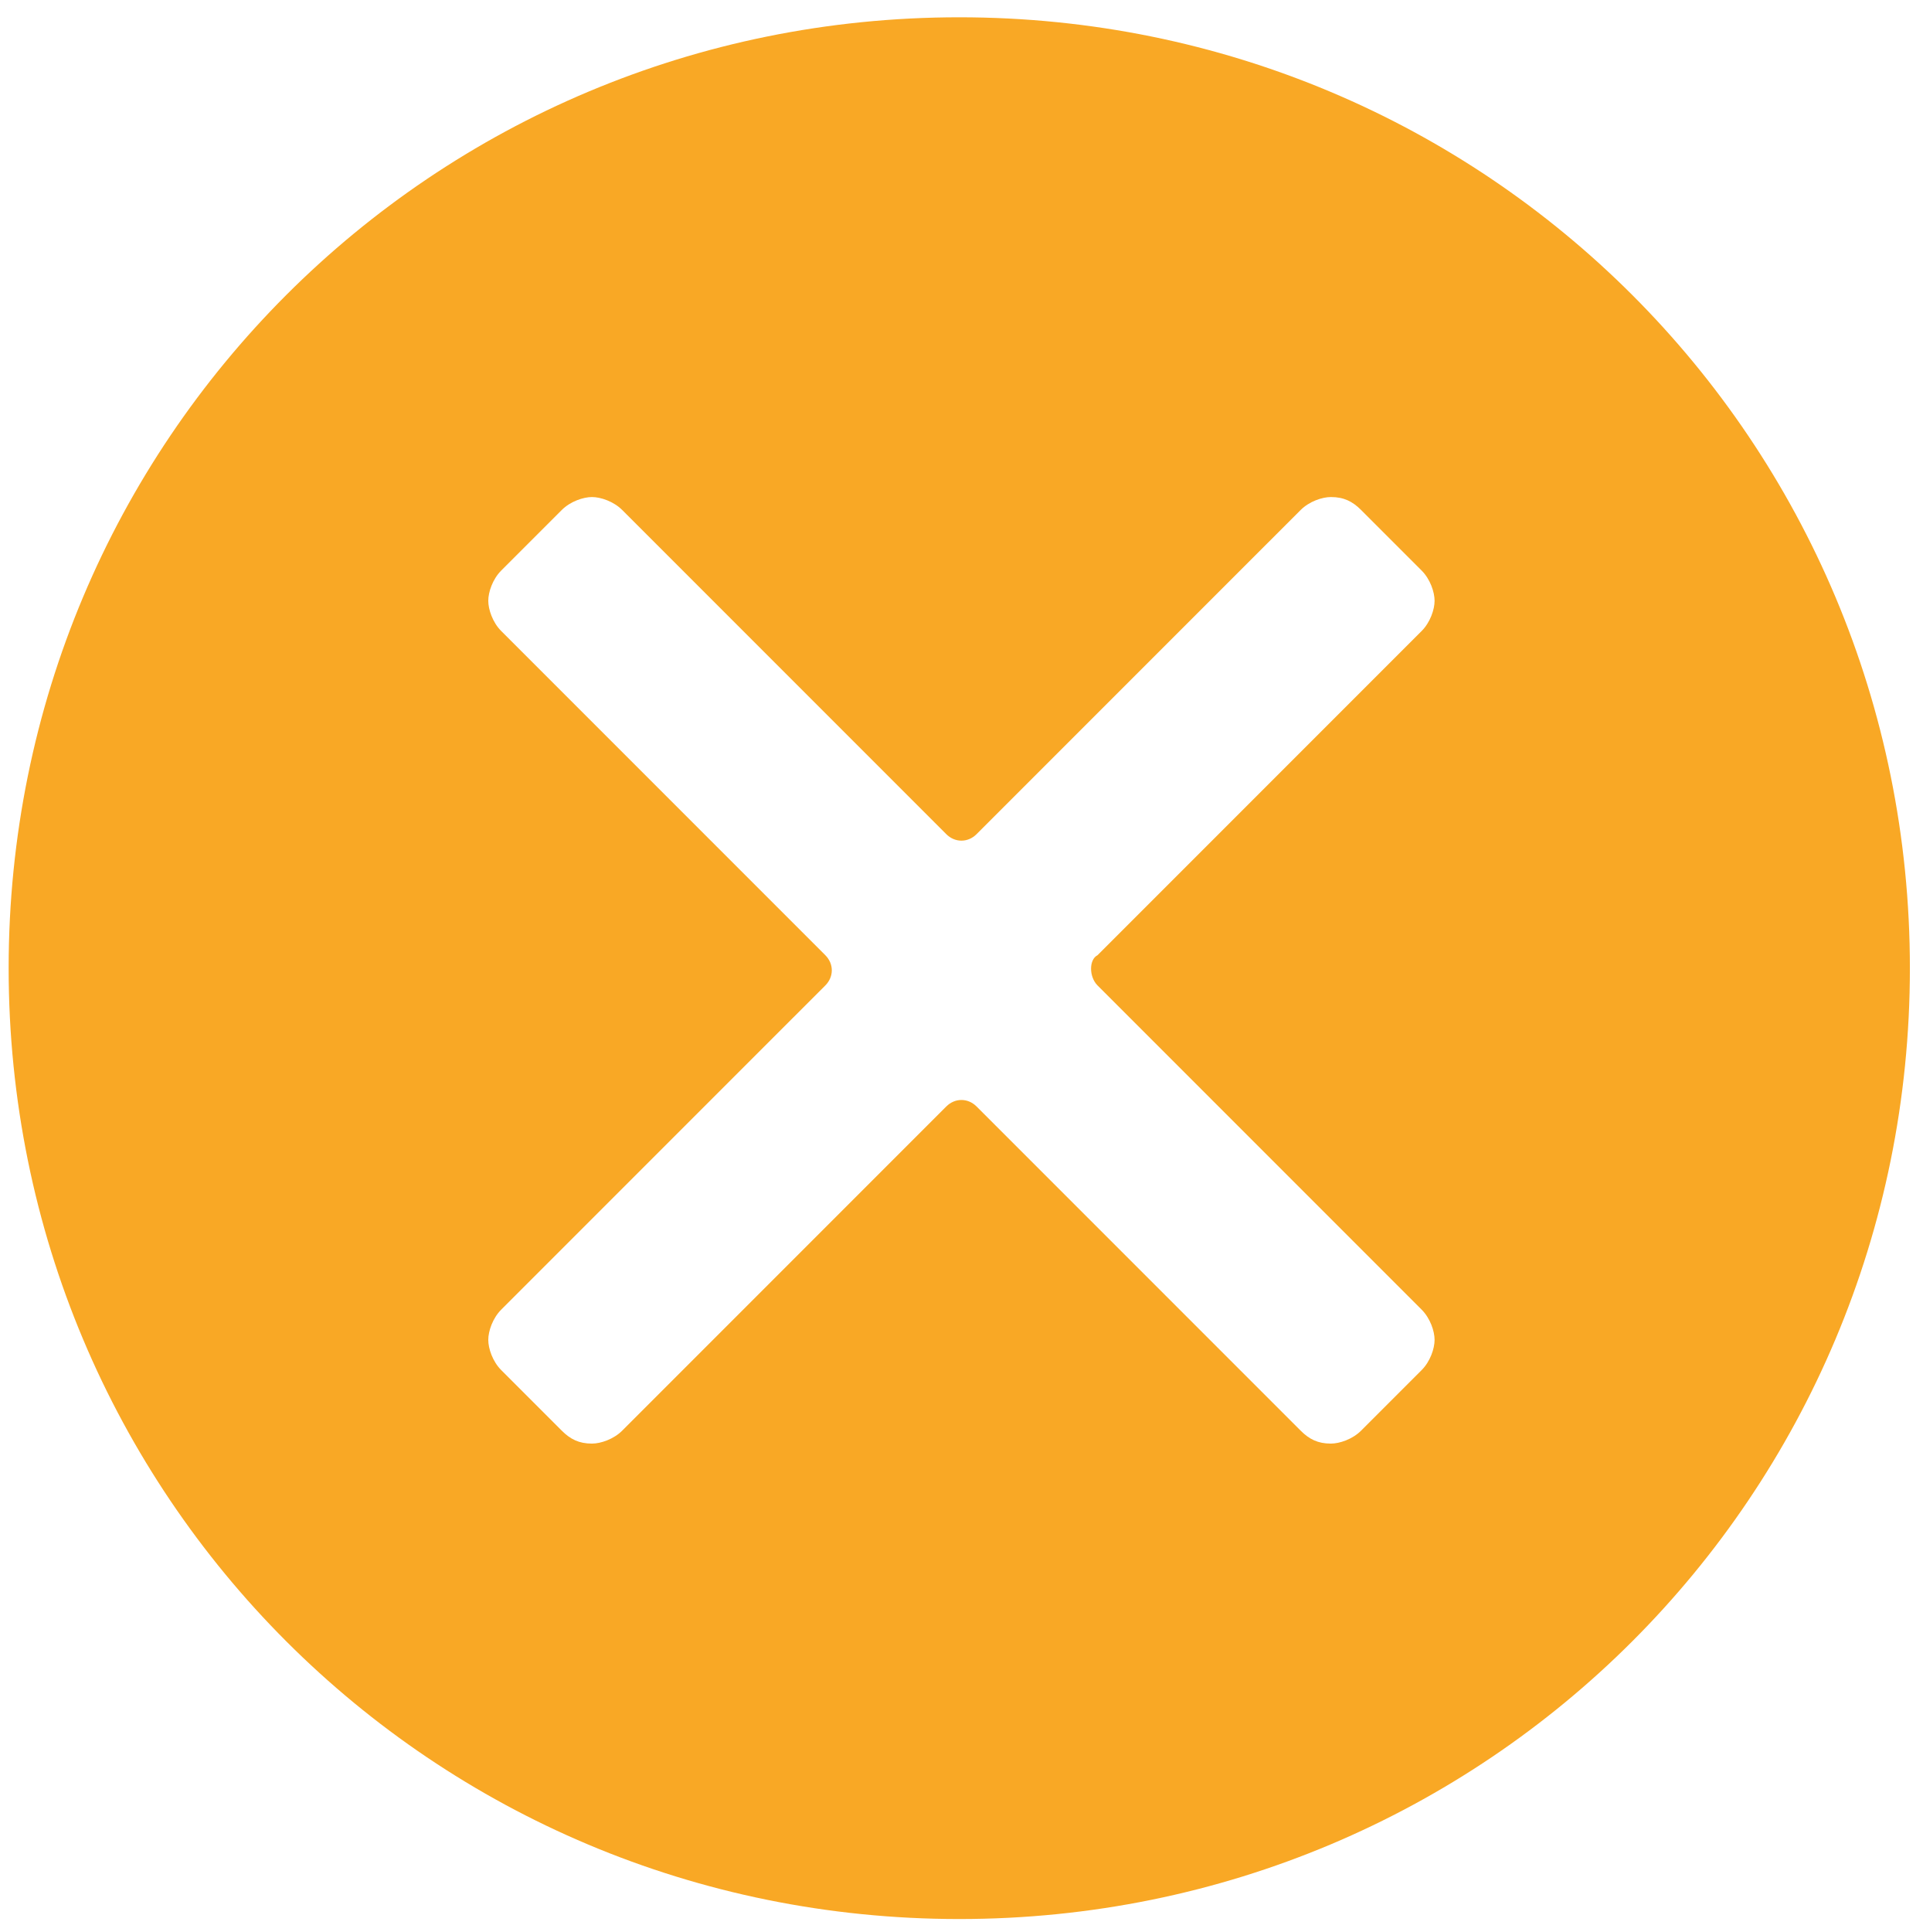
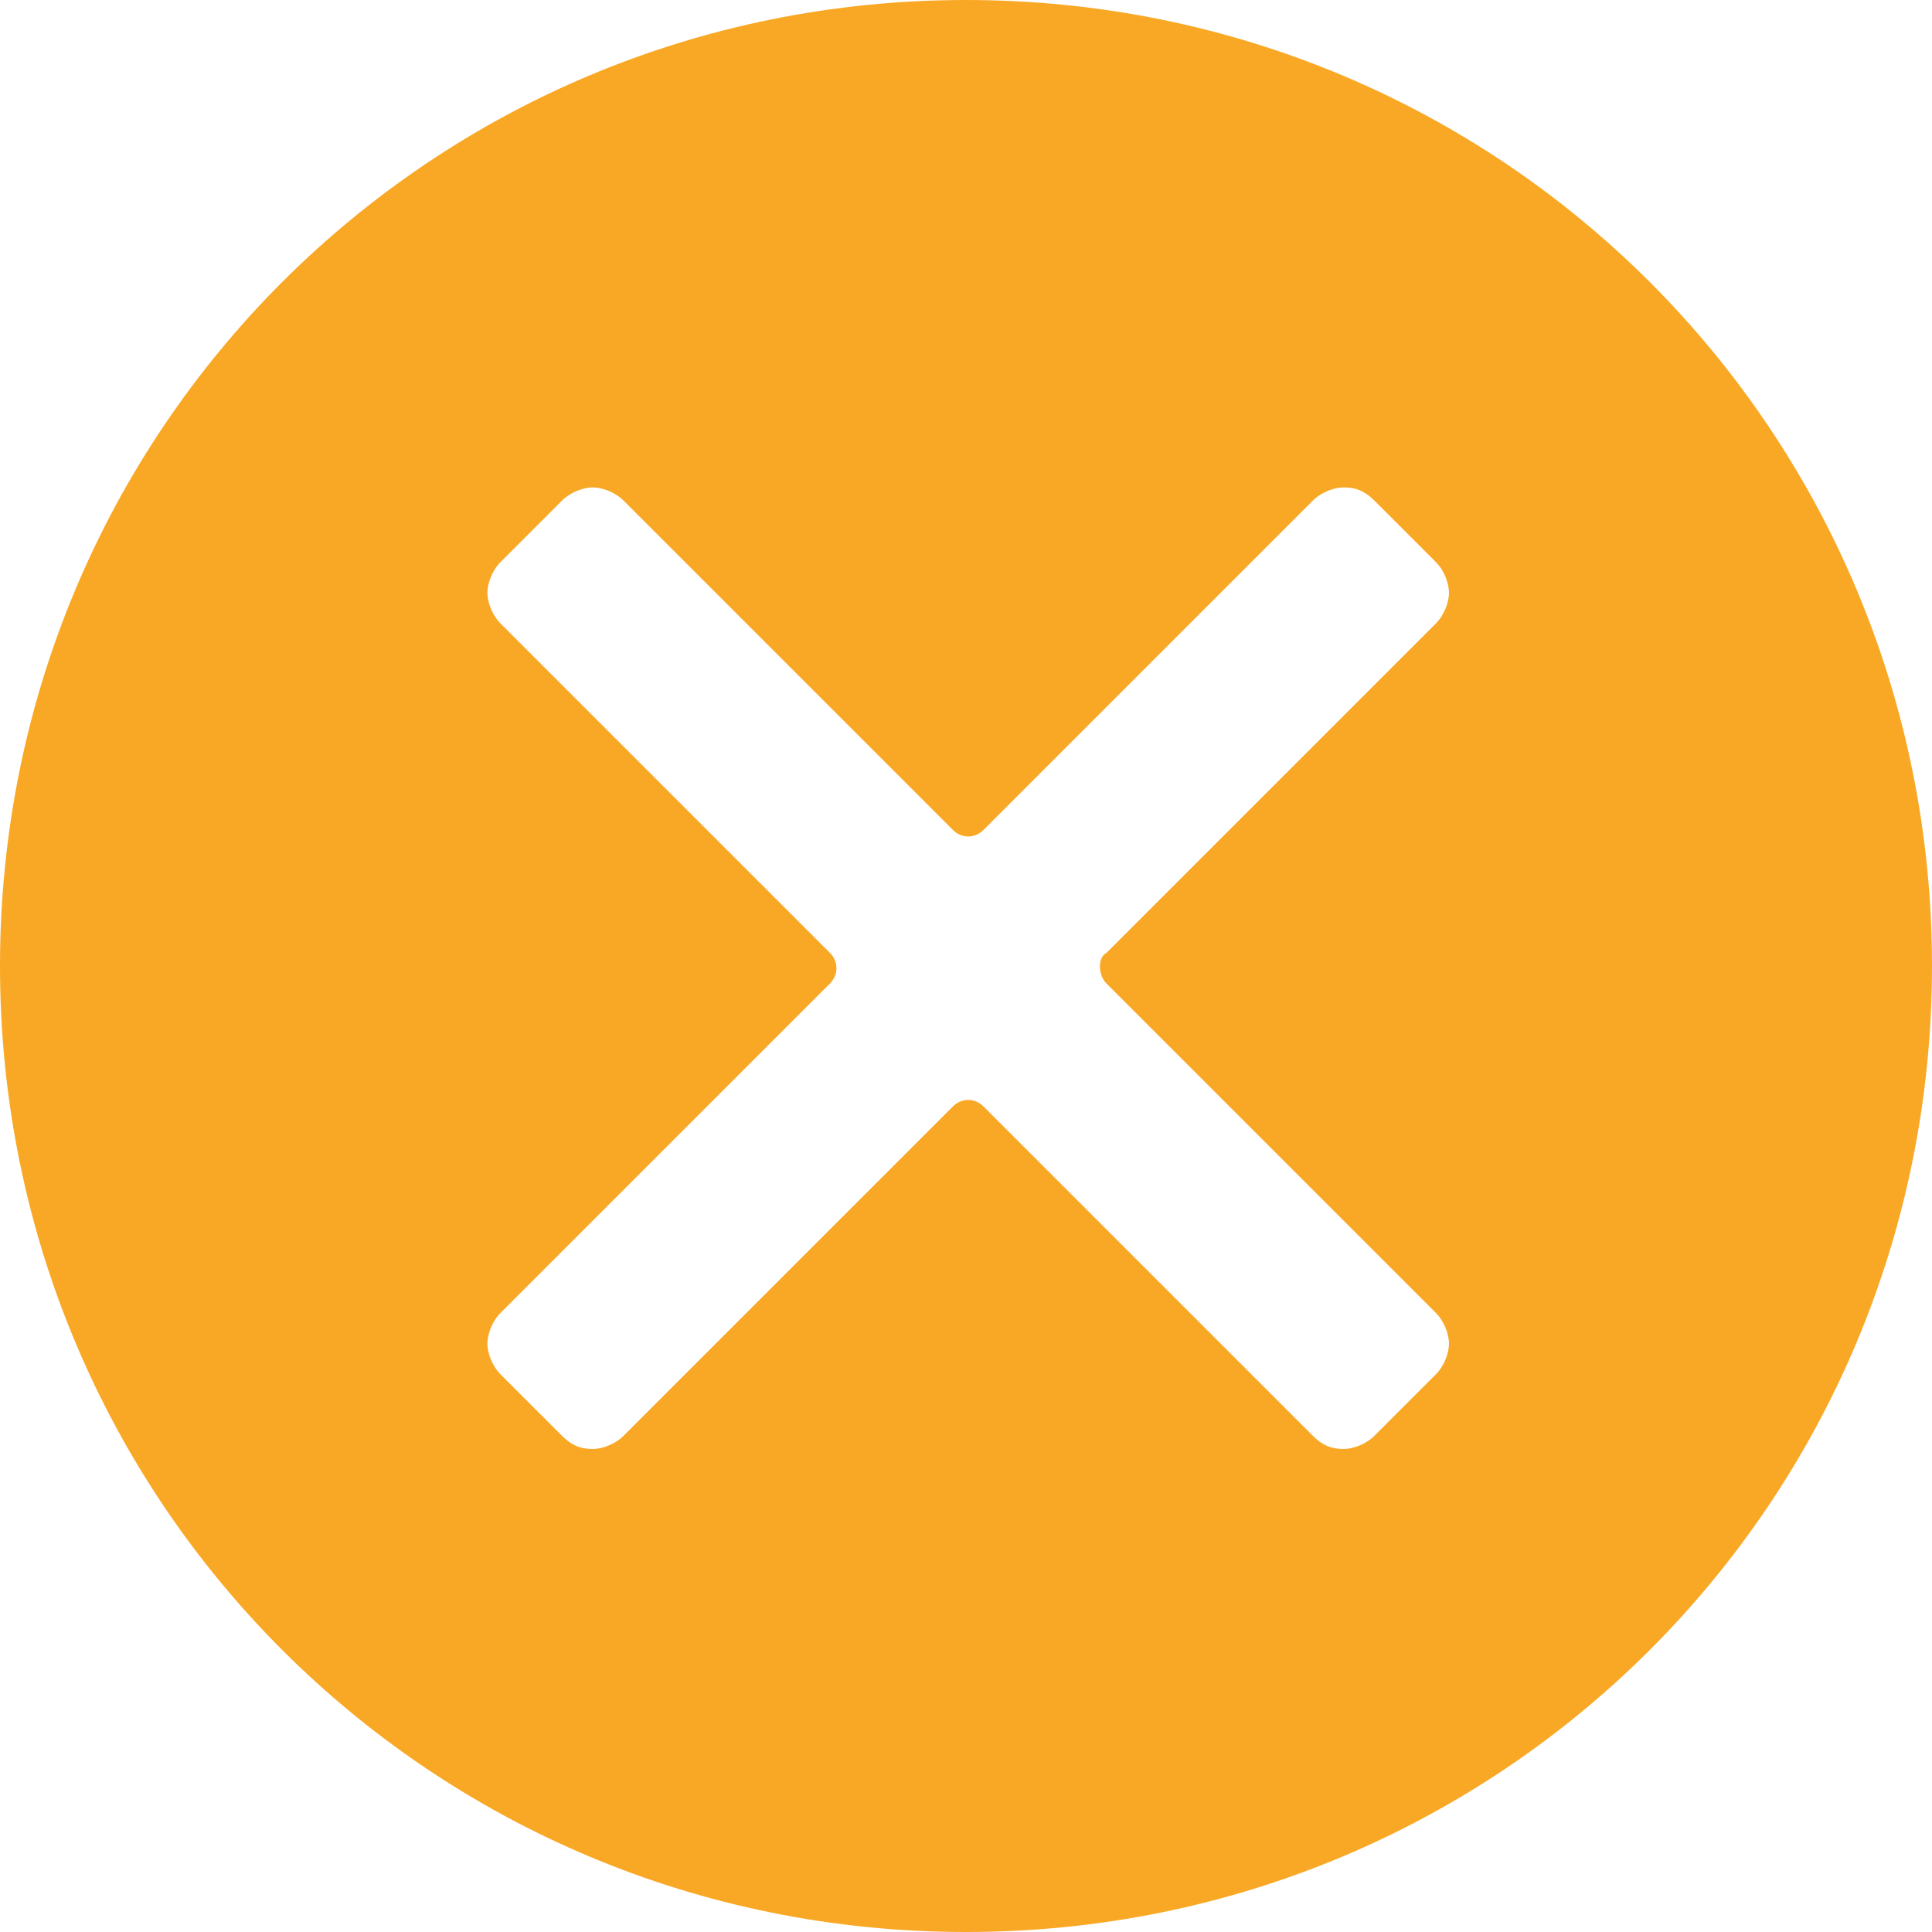
- <svg xmlns="http://www.w3.org/2000/svg" version="1.1" id="Layer_1" x="0px" y="0px" viewBox="0 0 44.5 44.7" style="enable-background:new 0 0 44.5 44.7;" xml:space="preserve">
-   <style type="text/css">
+ <svg xmlns="http://www.w3.org/2000/svg" version="1.1" id="Layer_1" x="0px" y="0px" viewBox="0 0 44 44" xml:space="preserve" width="44" height="44">
+   <defs id="defs9" />
+   <style type="text/css" id="style2">
	.st0{fill:#F9A825;}
</style>
-   <path class="st0" d="M22.2,0.4c-12.2,0-22,9.8-22,22s9.8,22,22,22s22-9.8,22-22S34.4,0.4,22.2,0.4z M25.4,22.8l7.5,7.5  c0.2,0.2,0.3,0.5,0.3,0.7s-0.1,0.5-0.3,0.7l-1.4,1.4c-0.2,0.2-0.5,0.3-0.7,0.3c-0.3,0-0.5-0.1-0.7-0.3l-7.5-7.5  c-0.2-0.2-0.5-0.2-0.7,0l-7.5,7.5c-0.2,0.2-0.5,0.3-0.7,0.3c-0.3,0-0.5-0.1-0.7-0.3l-1.4-1.4c-0.2-0.2-0.3-0.5-0.3-0.7  s0.1-0.5,0.3-0.7l7.5-7.5c0.2-0.2,0.2-0.5,0-0.7l-7.5-7.5c-0.2-0.2-0.3-0.5-0.3-0.7s0.1-0.5,0.3-0.7l1.4-1.4  c0.2-0.2,0.5-0.3,0.7-0.3s0.5,0.1,0.7,0.3l7.5,7.5c0.2,0.2,0.5,0.2,0.7,0l7.5-7.5c0.2-0.2,0.5-0.3,0.7-0.3c0.3,0,0.5,0.1,0.7,0.3  l1.4,1.4c0.2,0.2,0.3,0.5,0.3,0.7s-0.1,0.5-0.3,0.7l-7.5,7.5C25.2,22.2,25.2,22.6,25.4,22.8z" />
+   <path class="st0" d="M 22,0 C 9.8,0 0,9.8 0,22 0,34.2 9.8,44 22,44 34.2,44 44,34.2 44,22 44,9.8 34.2,0 22,0 Z m 3.2,22.4 7.5,7.5 c 0.2,0.2 0.3,0.5 0.3,0.7 0,0.2 -0.1,0.5 -0.3,0.7 l -1.4,1.4 C 31.1,32.9 30.8,33 30.6,33 30.3,33 30.1,32.9 29.9,32.7 L 22.4,25.2 C 22.2,25 21.9,25 21.7,25.2 l -7.5,7.5 C 14,32.9 13.7,33 13.5,33 13.2,33 13,32.9 12.8,32.7 l -1.4,-1.4 c -0.2,-0.2 -0.3,-0.5 -0.3,-0.7 0,-0.2 0.1,-0.5 0.3,-0.7 l 7.5,-7.5 c 0.2,-0.2 0.2,-0.5 0,-0.7 l -7.5,-7.5 c -0.2,-0.2 -0.3,-0.5 -0.3,-0.7 0,-0.2 0.1,-0.5 0.3,-0.7 l 1.4,-1.4 c 0.2,-0.2 0.5,-0.3 0.7,-0.3 0.2,0 0.5,0.1 0.7,0.3 l 7.5,7.5 c 0.2,0.2 0.5,0.2 0.7,0 l 7.5,-7.5 c 0.2,-0.2 0.5,-0.3 0.7,-0.3 0.3,0 0.5,0.1 0.7,0.3 l 1.4,1.4 c 0.2,0.2 0.3,0.5 0.3,0.7 0,0.2 -0.1,0.5 -0.3,0.7 l -7.5,7.5 c -0.2,0.1 -0.2,0.5 0,0.7 z" id="path4" style="fill:#f9a825" />
</svg>
